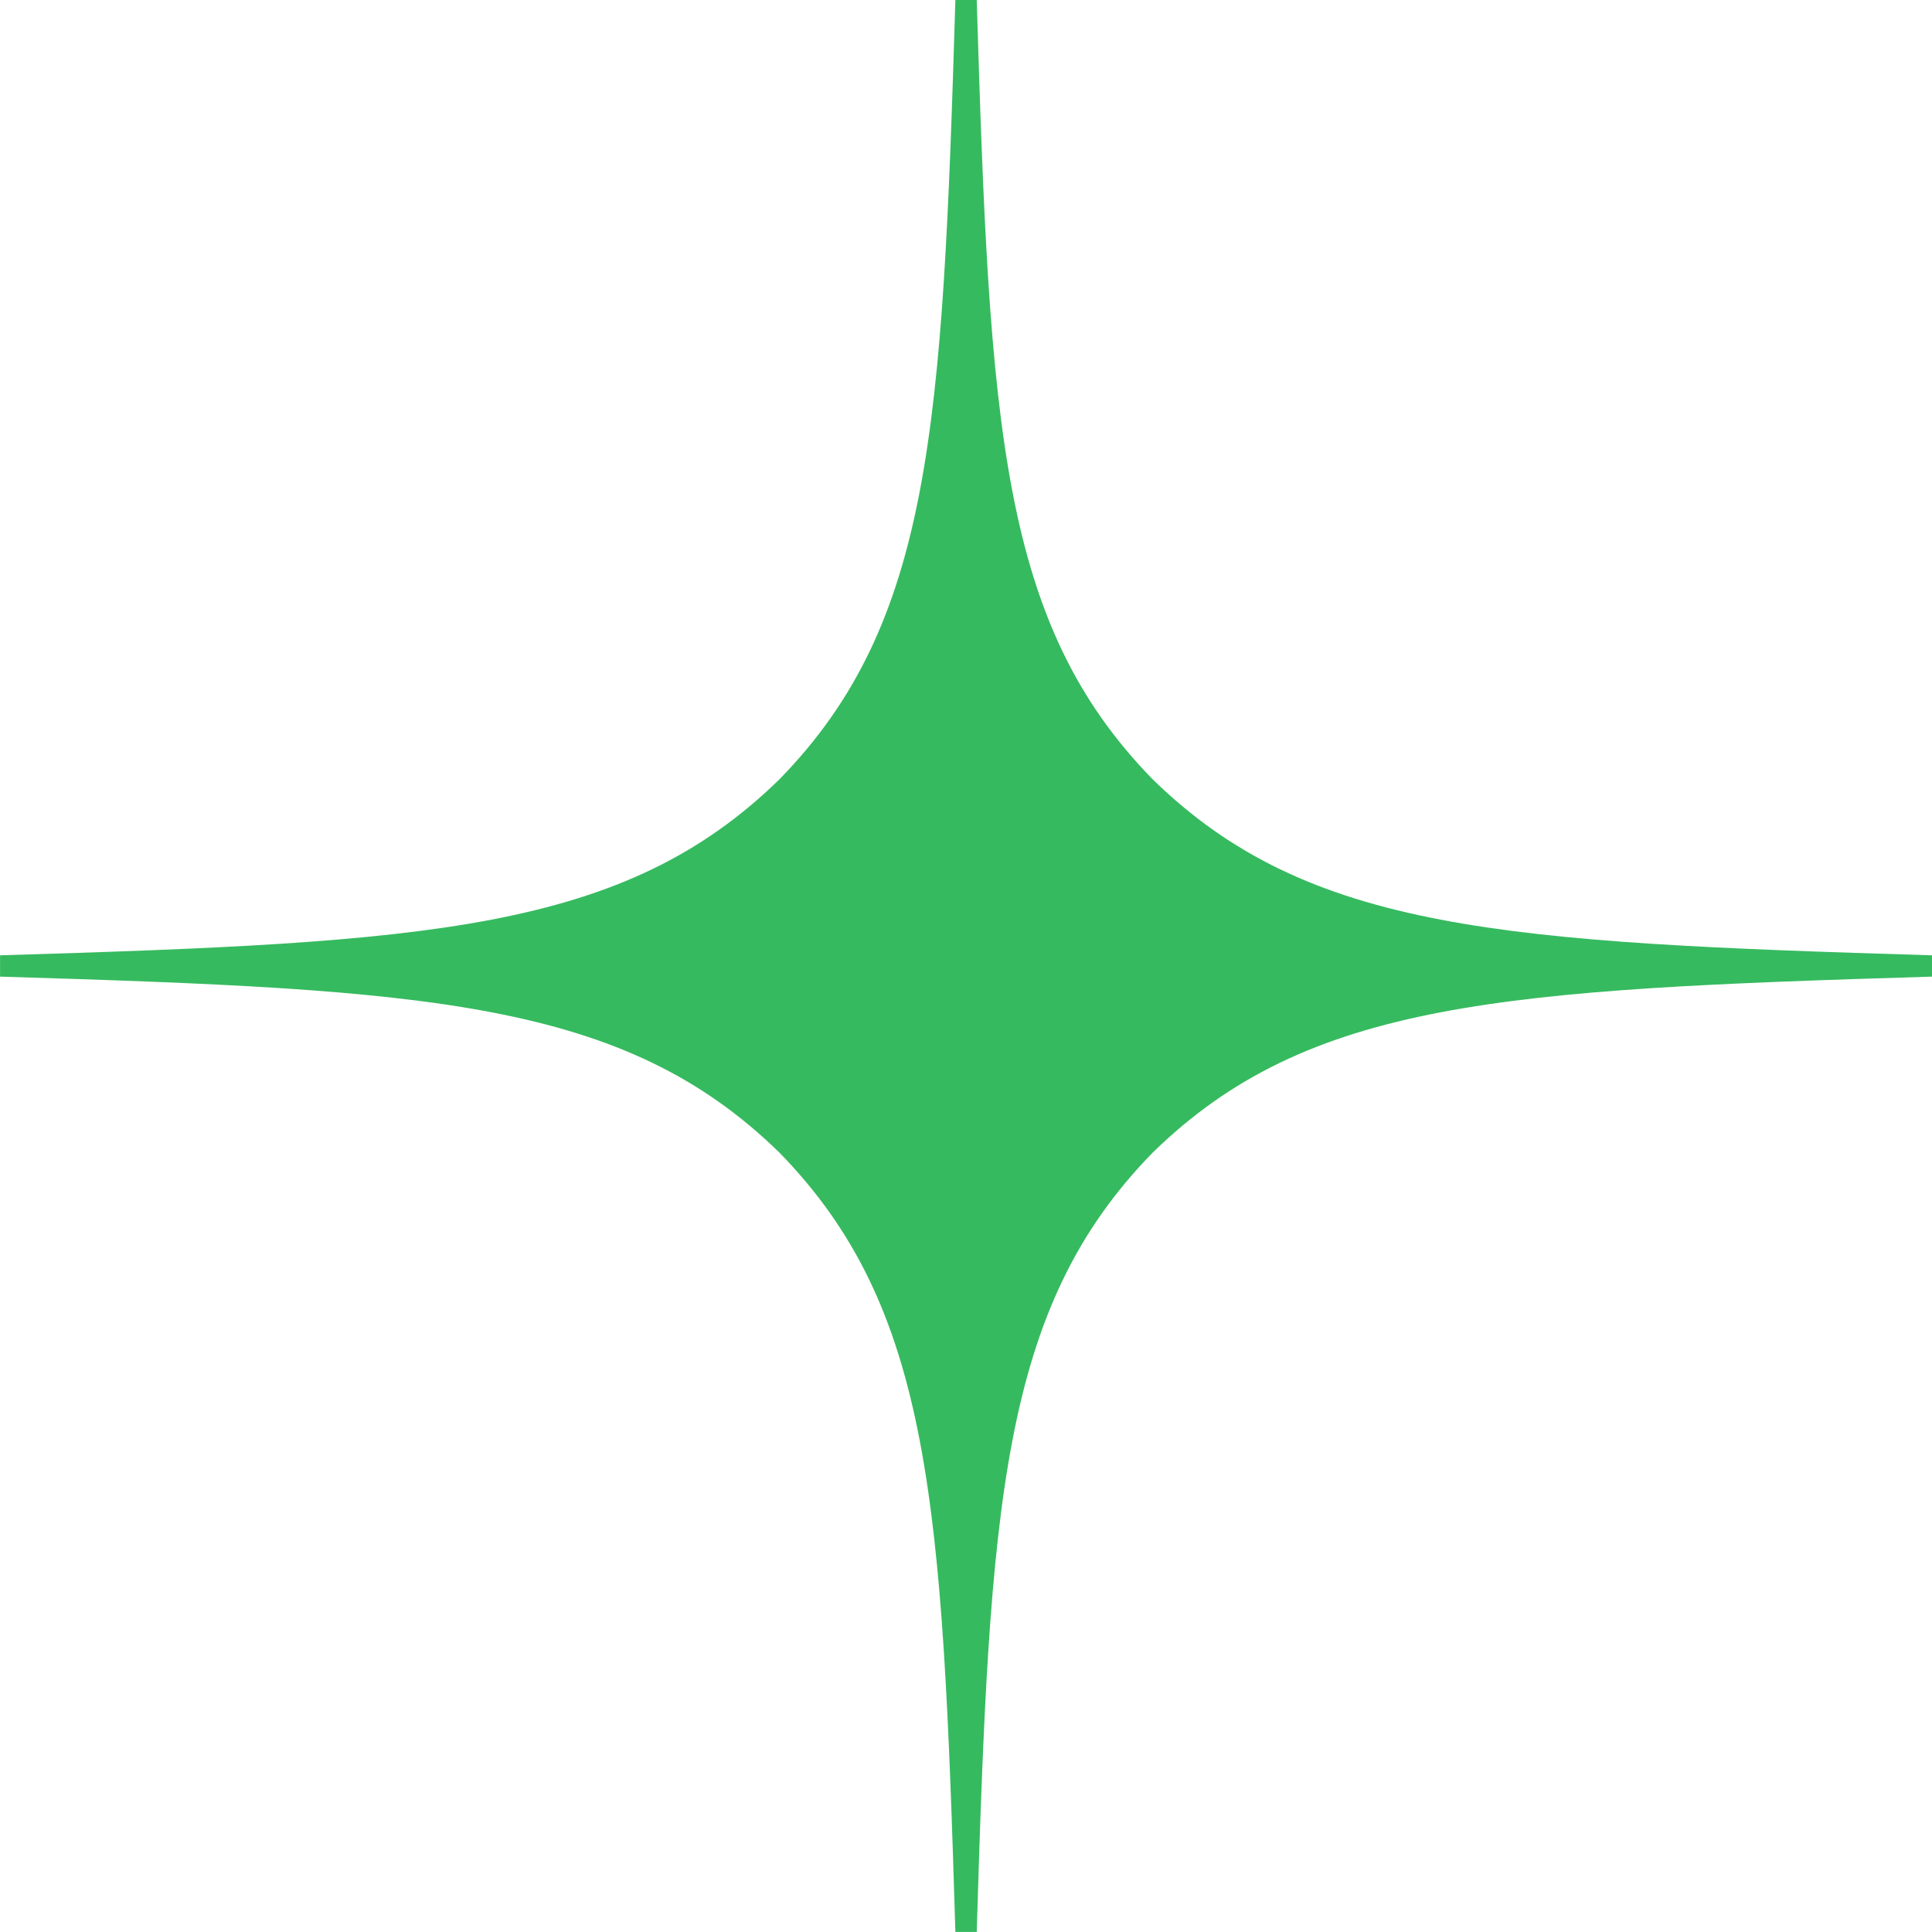
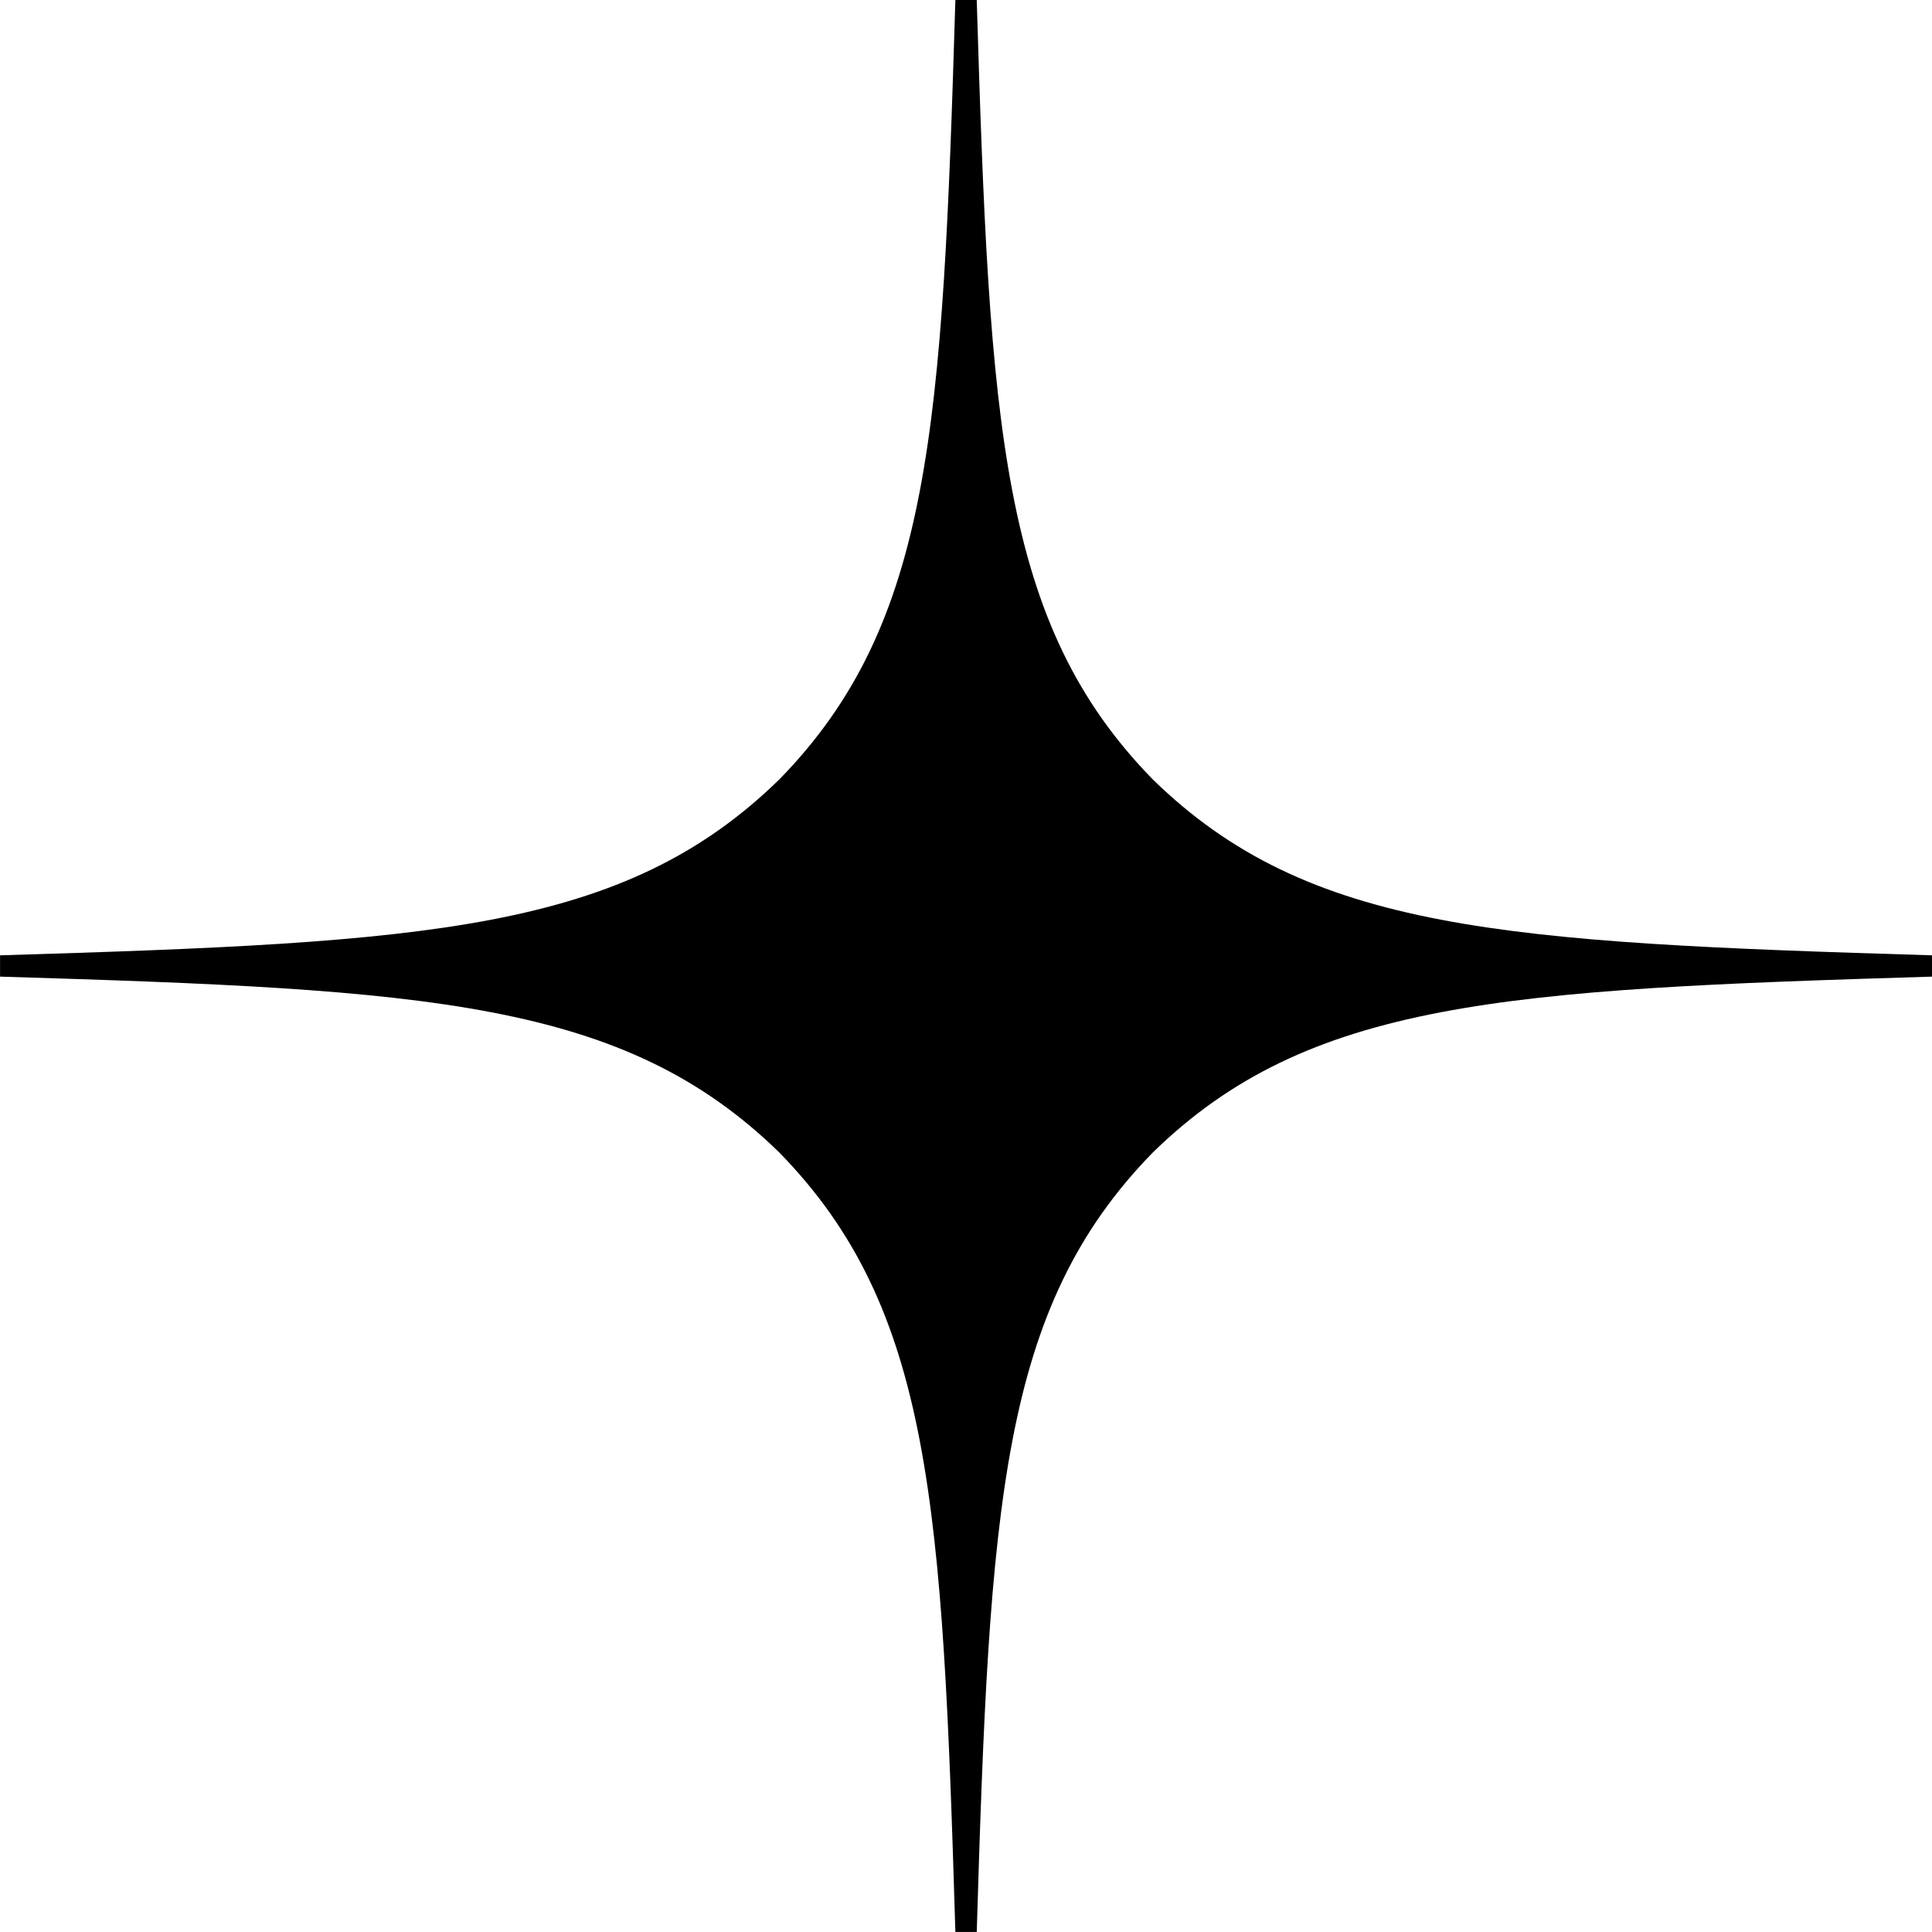
<svg xmlns="http://www.w3.org/2000/svg" width="36" height="36" viewBox="0 0 36 36" fill="none">
-   <path fill-rule="evenodd" clip-rule="evenodd" d="M36.001 18.198V17.999V17.801C28.03 17.56 24.386 17.361 21.479 14.522C18.64 11.615 18.441 7.971 18.2 -0H18.001H17.802C17.562 7.971 17.362 11.615 14.523 14.522C11.616 17.361 7.972 17.56 0.001 17.801V17.999V18.198C7.972 18.439 11.616 18.638 14.523 21.477C17.362 24.384 17.562 28.029 17.802 35.999H18.001H18.2C18.441 28.029 18.64 24.384 21.479 21.477C24.386 18.638 28.03 18.439 36.001 18.198Z" fill="#36BA5F" />
+   <path fill-rule="evenodd" clip-rule="evenodd" d="M36.001 18.198V17.999V17.801C28.03 17.56 24.386 17.361 21.479 14.522C18.64 11.615 18.441 7.971 18.2 -0H18.001H17.802C17.562 7.971 17.362 11.615 14.523 14.522C11.616 17.361 7.972 17.56 0.001 17.801V17.999V18.198C7.972 18.439 11.616 18.638 14.523 21.477C17.362 24.384 17.562 28.029 17.802 35.999H18.001H18.2C18.441 28.029 18.64 24.384 21.479 21.477C24.386 18.638 28.03 18.439 36.001 18.198Z" fill="currentColor" />
</svg>
